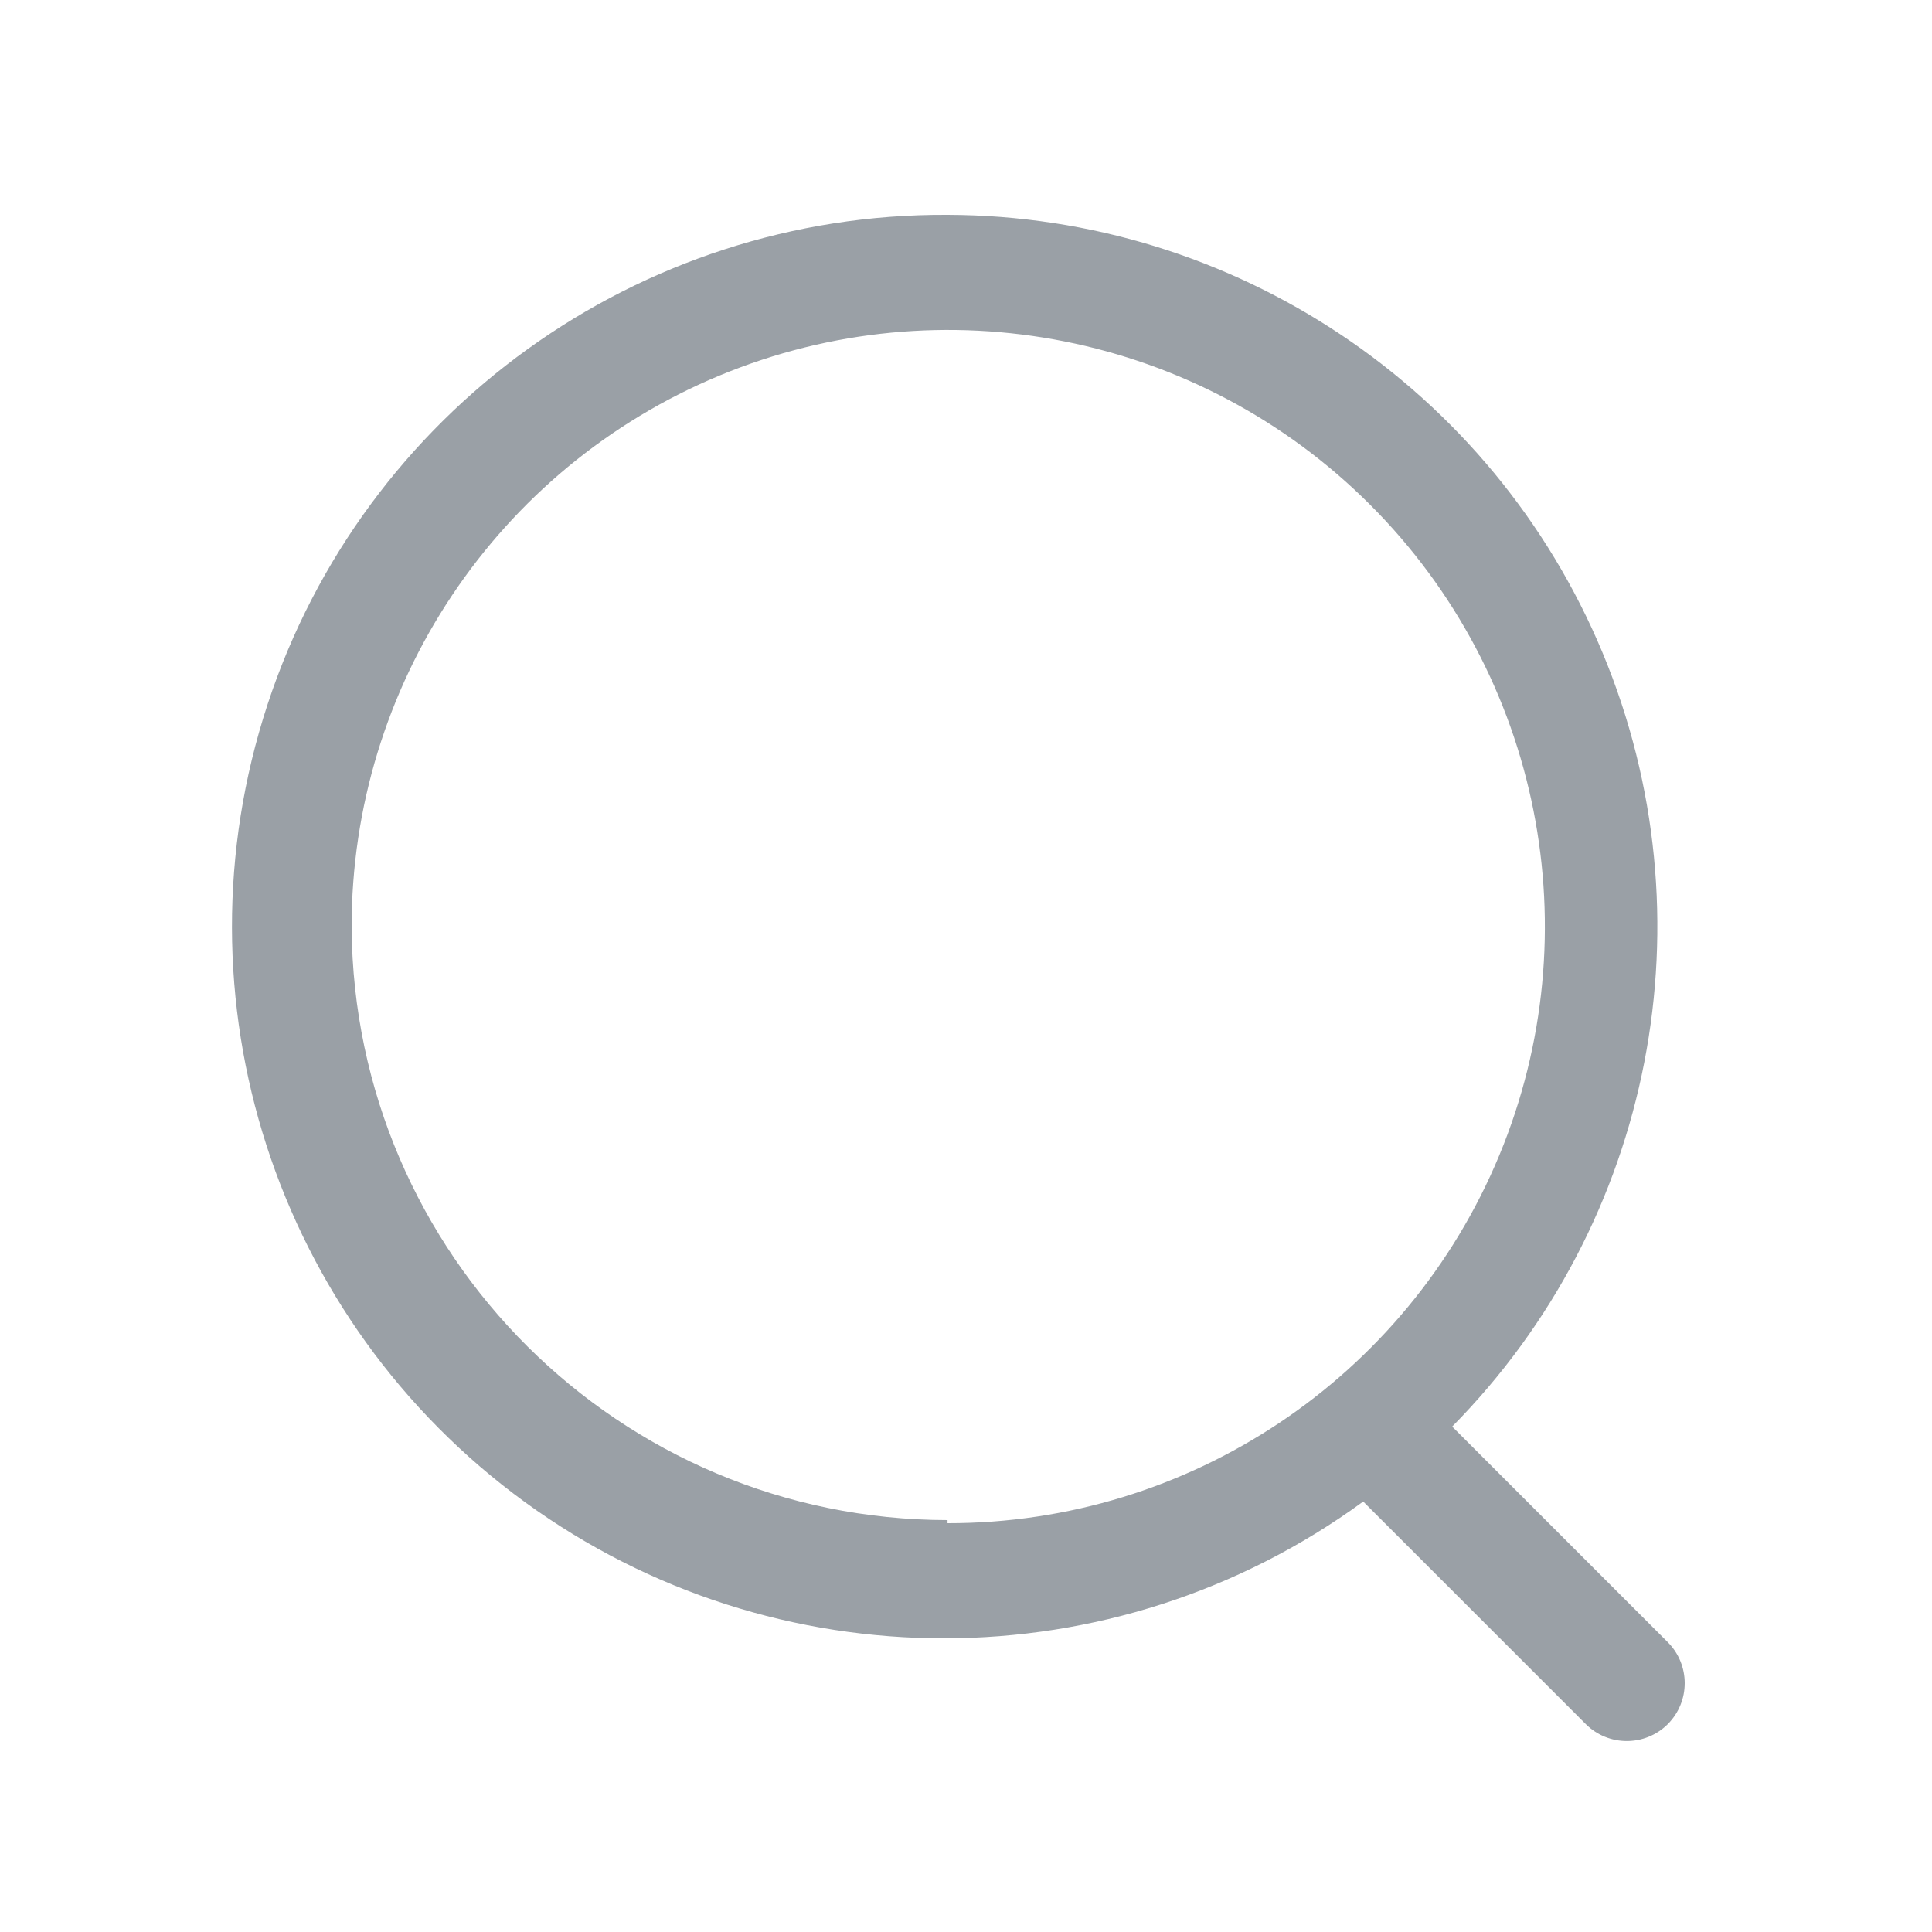
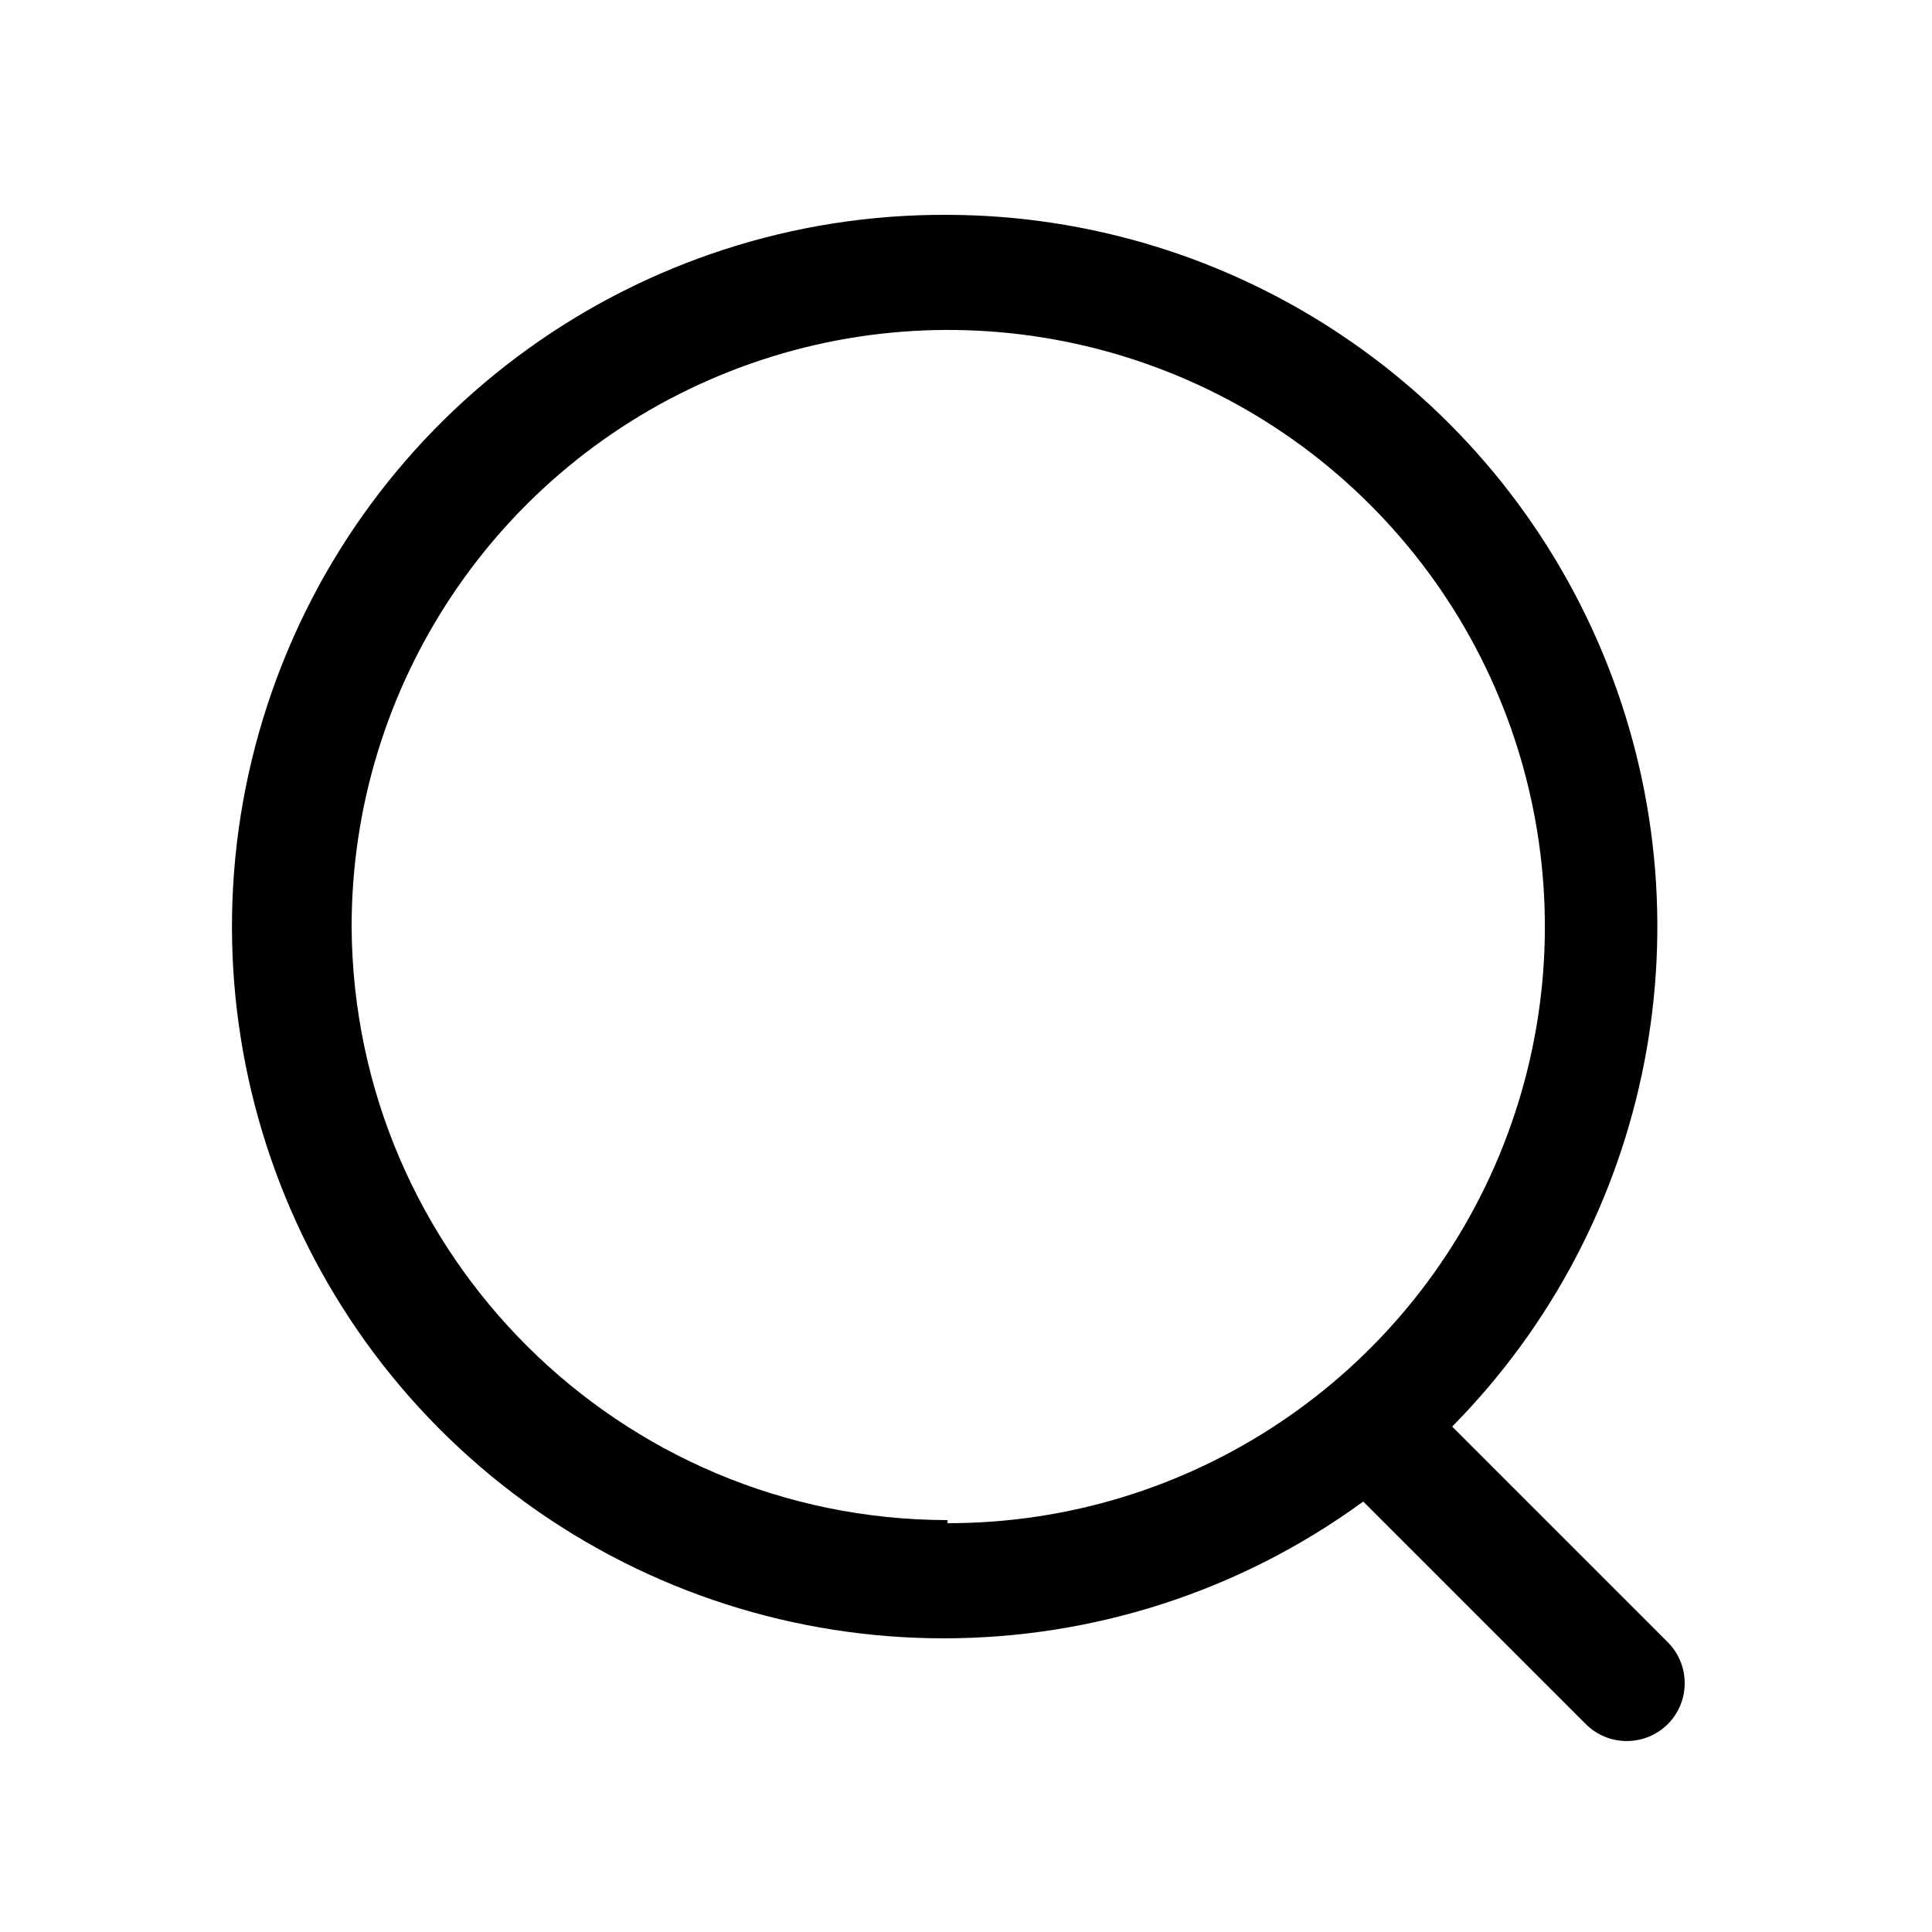
<svg xmlns="http://www.w3.org/2000/svg" width="25" height="25" viewBox="0 0 25 25" fill="none">
  <g id="Interface essential/Magnifier ">
-     <path id="Icon" fill-rule="evenodd" clip-rule="evenodd" d="M20.738 8.449C19.312 5.024 15.97 2.79 12.261 2.78C8.262 2.759 4.707 5.32 3.461 9.119C2.215 12.918 3.562 17.087 6.795 19.439C10.029 21.79 14.411 21.787 17.64 19.43L20.52 22.31C20.813 22.602 21.288 22.602 21.581 22.31C21.873 22.017 21.873 21.543 21.581 21.25L18.791 18.46C21.397 15.82 22.164 11.874 20.738 8.449ZM19.401 14.949C18.203 17.834 15.385 19.714 12.261 19.71V19.67C8.02 19.665 4.578 16.24 4.55 12C4.546 8.876 6.426 6.057 9.312 4.859C12.197 3.662 15.52 4.322 17.729 6.531C19.939 8.74 20.598 12.063 19.401 14.949Z" fill="#9AA0A6" />
+     <path id="Icon" fill-rule="evenodd" clip-rule="evenodd" d="M20.738 8.449C19.312 5.024 15.97 2.79 12.261 2.78C8.262 2.759 4.707 5.32 3.461 9.119C2.215 12.918 3.562 17.087 6.795 19.439C10.029 21.79 14.411 21.787 17.64 19.43L20.52 22.31C20.813 22.602 21.288 22.602 21.581 22.31C21.873 22.017 21.873 21.543 21.581 21.25L18.791 18.46C21.397 15.82 22.164 11.874 20.738 8.449ZM19.401 14.949C18.203 17.834 15.385 19.714 12.261 19.71V19.67C8.02 19.665 4.578 16.24 4.55 12C4.546 8.876 6.426 6.057 9.312 4.859C12.197 3.662 15.52 4.322 17.729 6.531C19.939 8.74 20.598 12.063 19.401 14.949Z" fill="currentColor" />
  </g>
</svg>
